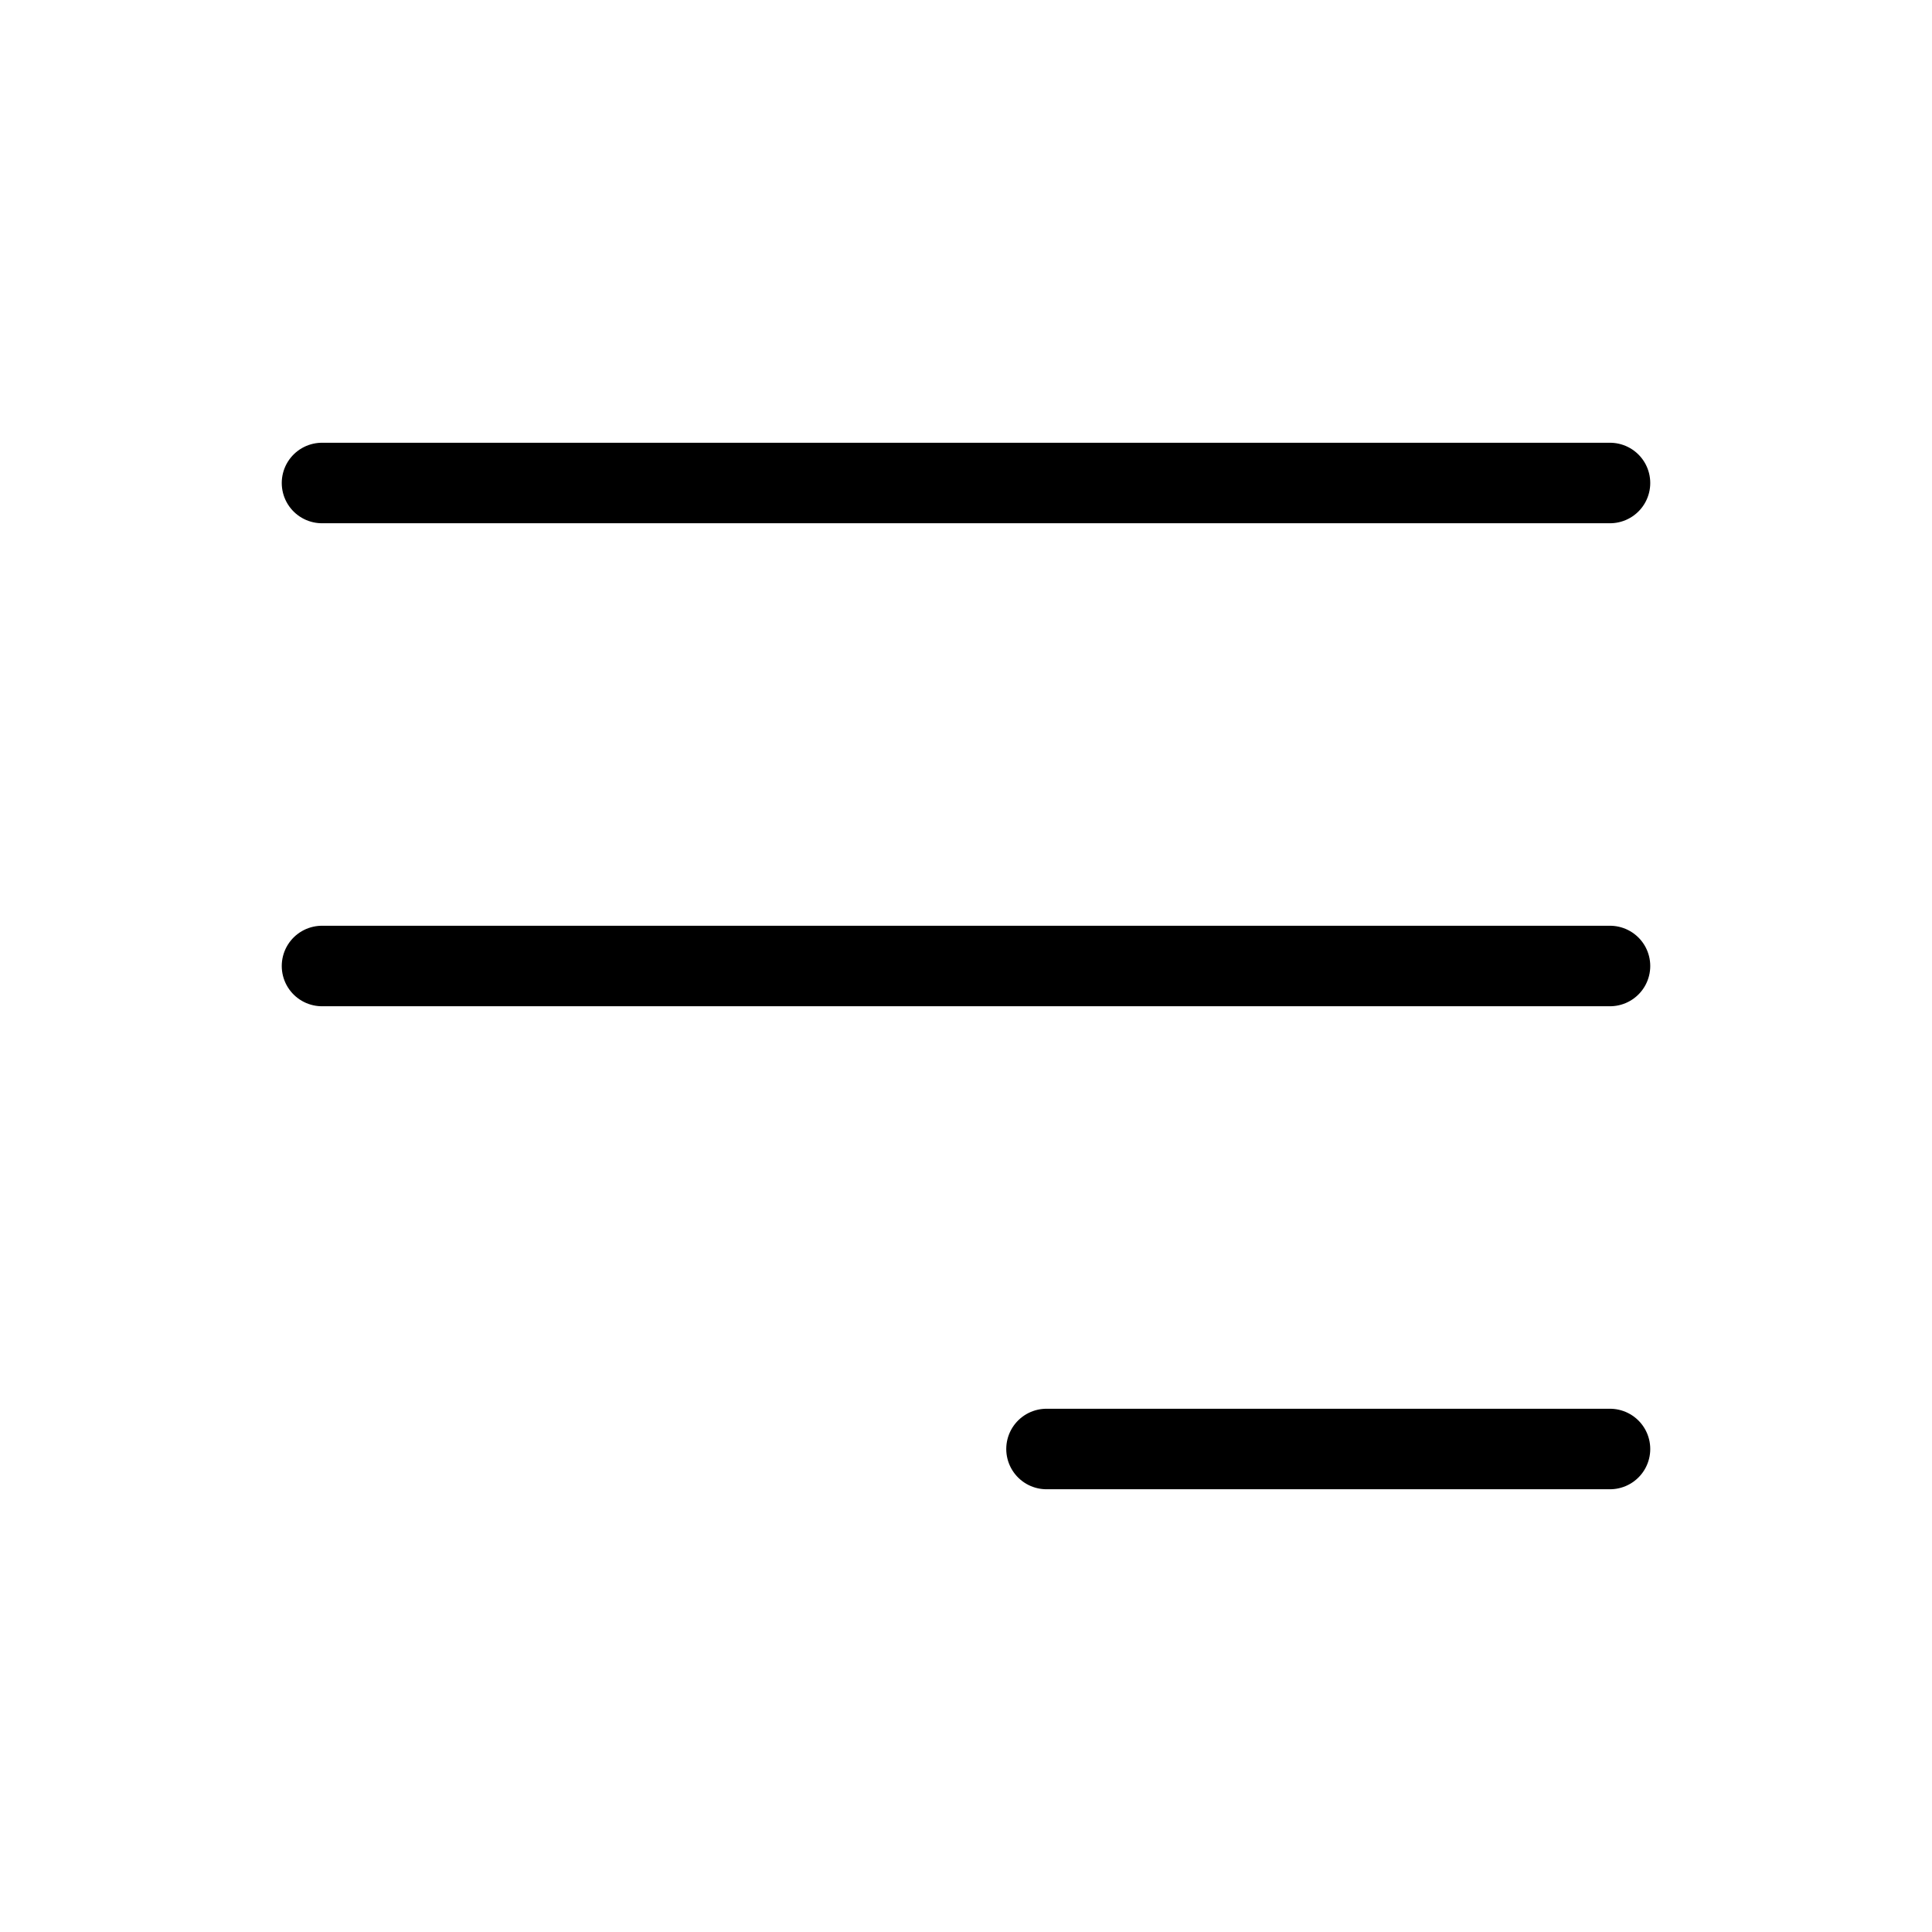
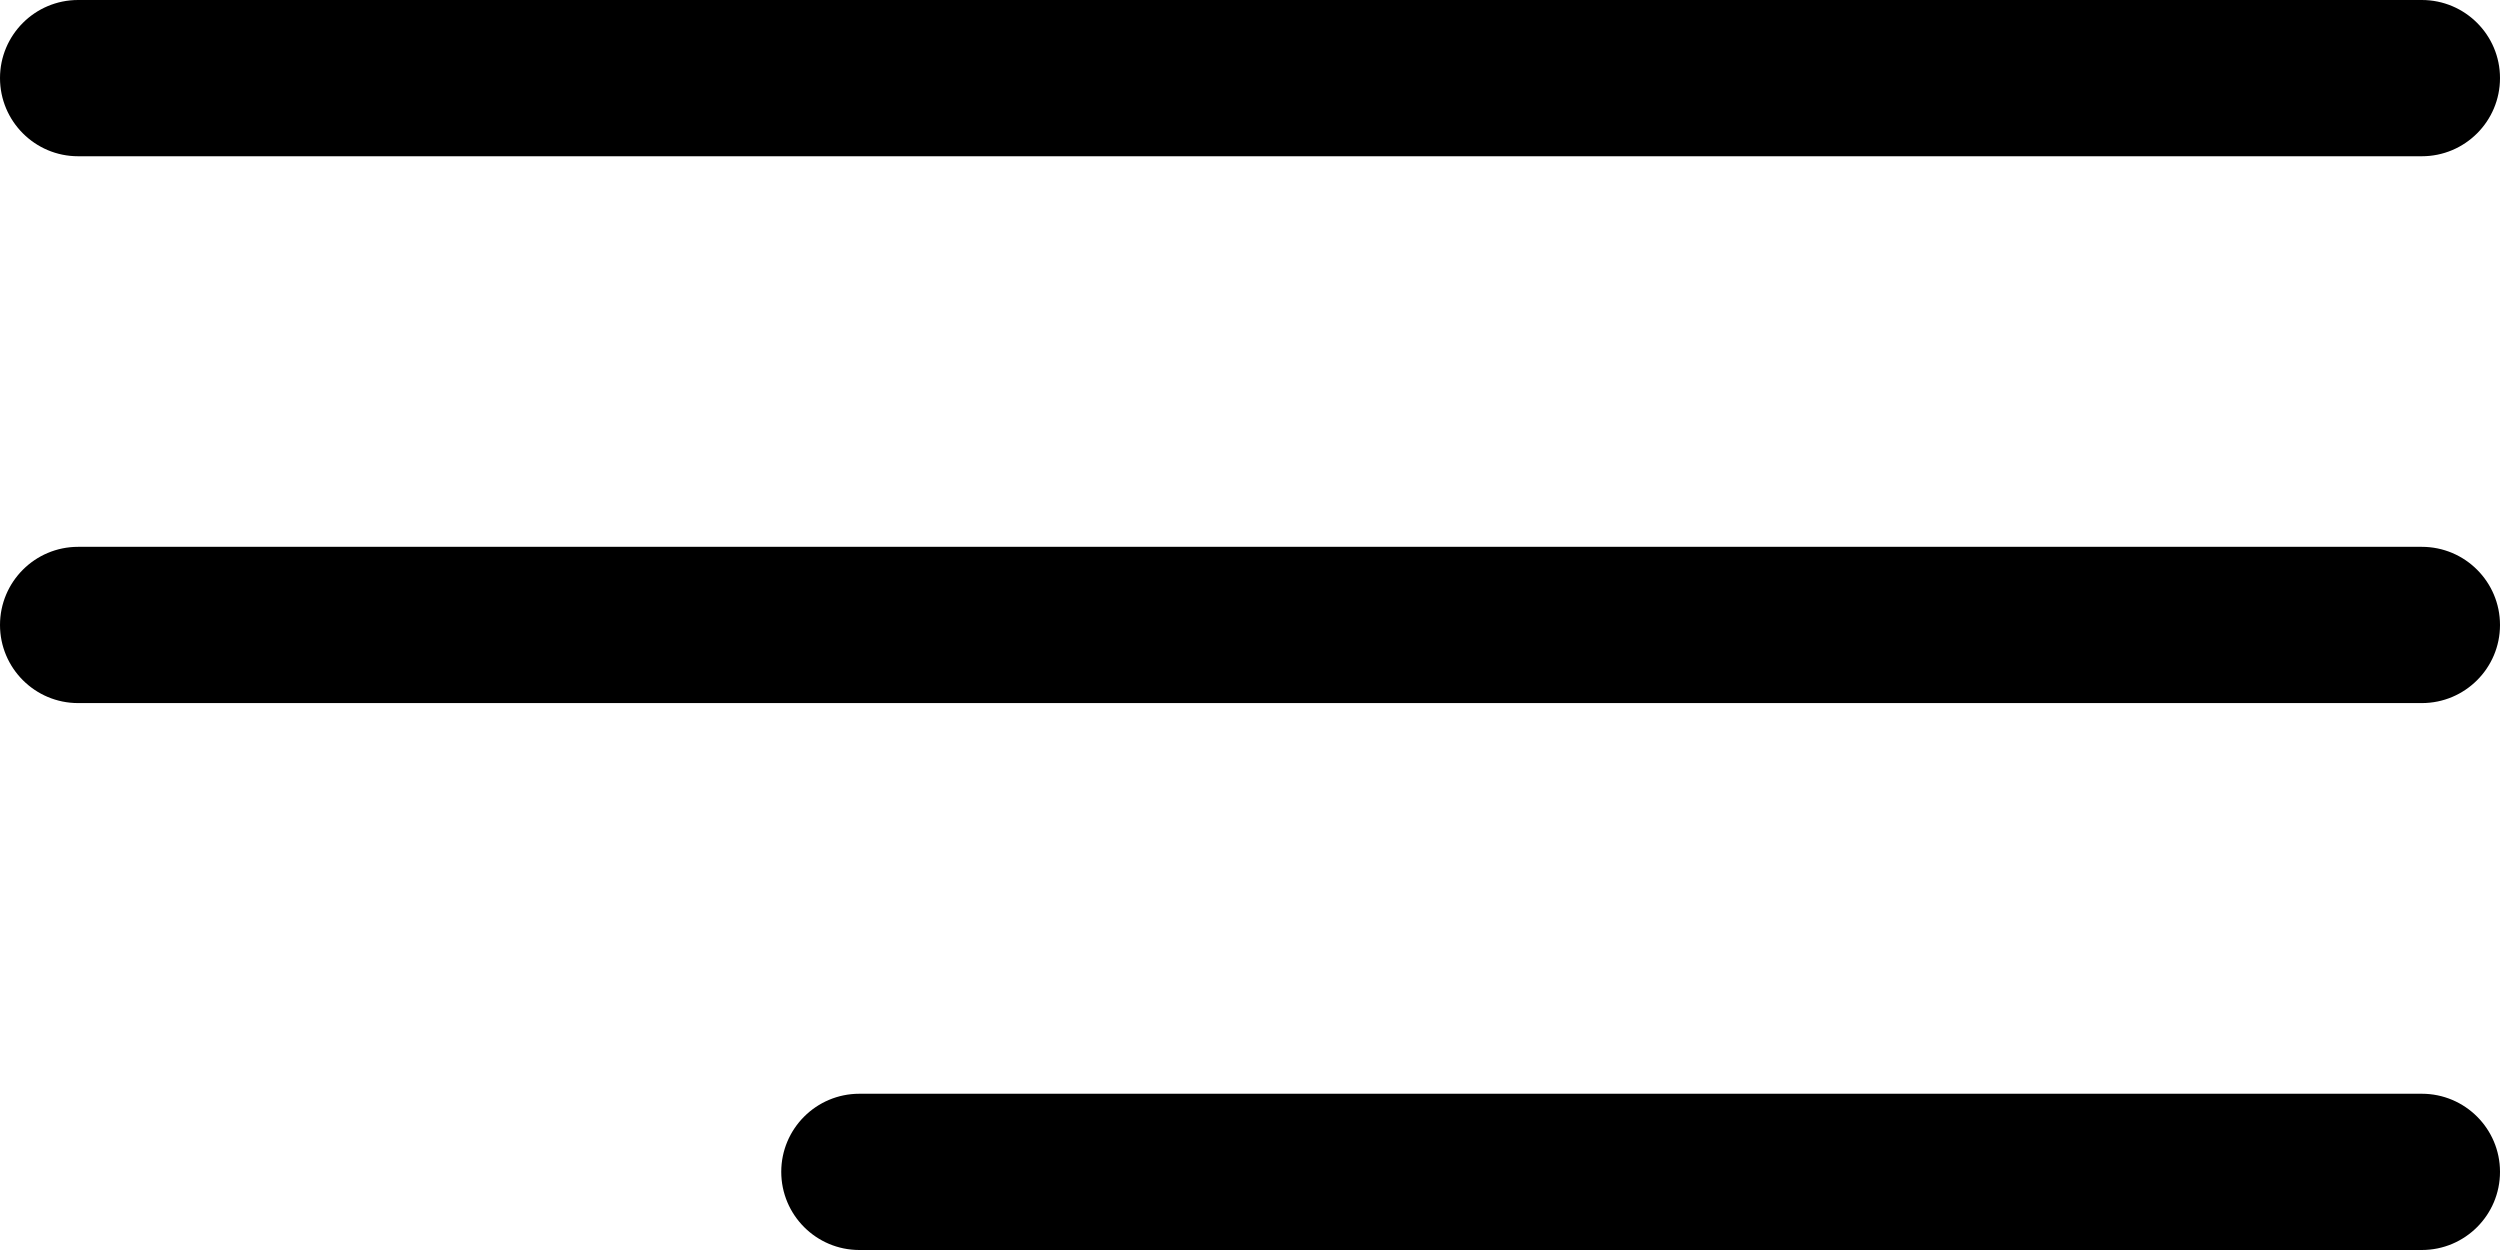
- <svg xmlns="http://www.w3.org/2000/svg" width="24" height="24" viewBox="0 0 24 24" fill="none">
-   <path d="M4 6H20M4 12H20M13 18H20" stroke="black" stroke-linecap="round" stroke-linejoin="round" />
+ <svg xmlns="http://www.w3.org/2000/svg" viewBox="0 0 30 15" width="30" height="15" fill="none" customFrame="#000000">
+   <g id="Menu 1">
+     <path id="Vector" d="M0.937 1.875L29.062 1.875C29.58 1.875 30 1.455 30 0.937C30 0.42 29.58 0 29.062 0L0.937 0C0.42 0 0 0.42 0 0.937C0 1.455 0.42 1.875 0.937 1.875Z" fill="rgb(0,0,0)" fill-rule="nonzero" />
+     <path id="Vector" d="M29.062 6.562L0.937 6.562C0.42 6.562 0 6.982 0 7.5C0 8.017 0.42 8.437 0.937 8.437L29.062 8.437C29.58 8.437 30 8.017 30 7.5C30 6.982 29.58 6.562 29.062 6.562Z" fill="rgb(0,0,0)" fill-rule="nonzero" />
+     <path id="Vector" d="M29.062 13.125L10.312 13.125C9.795 13.125 9.375 13.545 9.375 14.062C9.375 14.58 9.795 15 10.312 15L29.062 15C29.58 15 30 14.58 30 14.062C30 13.545 29.58 13.125 29.062 13.125Z" fill="rgb(0,0,0)" fill-rule="nonzero" />
+   </g>
</svg>
